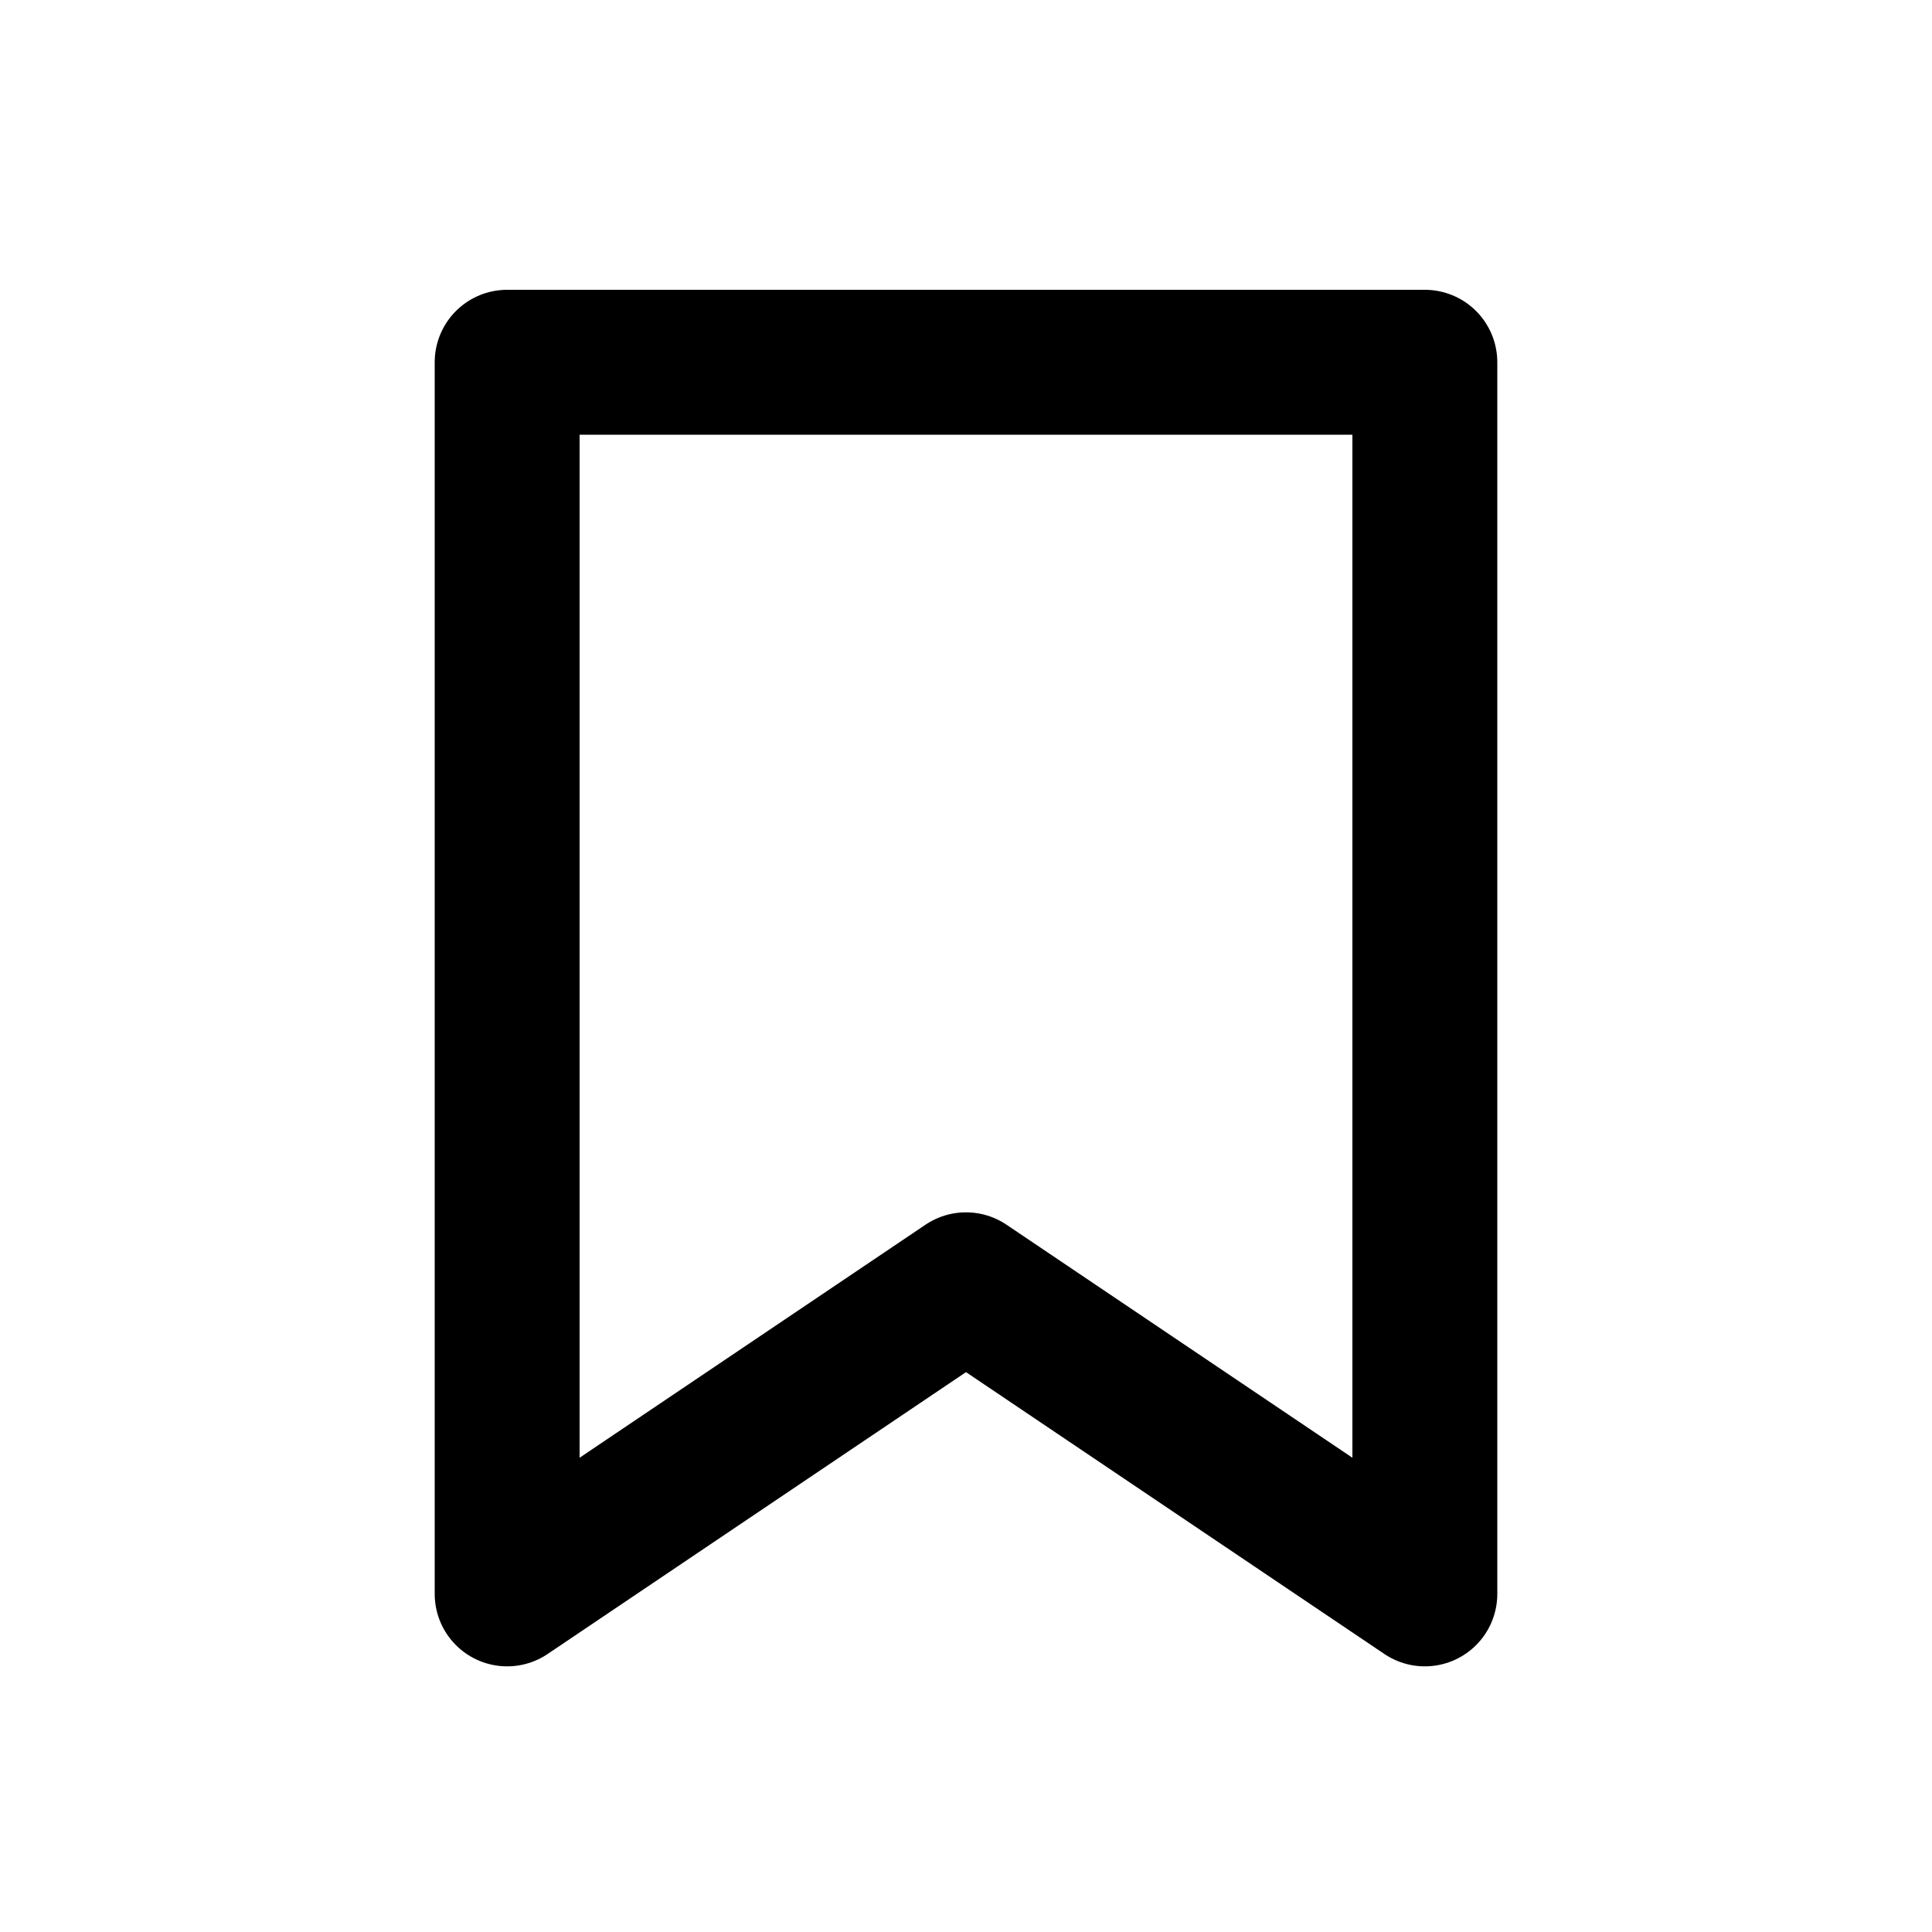
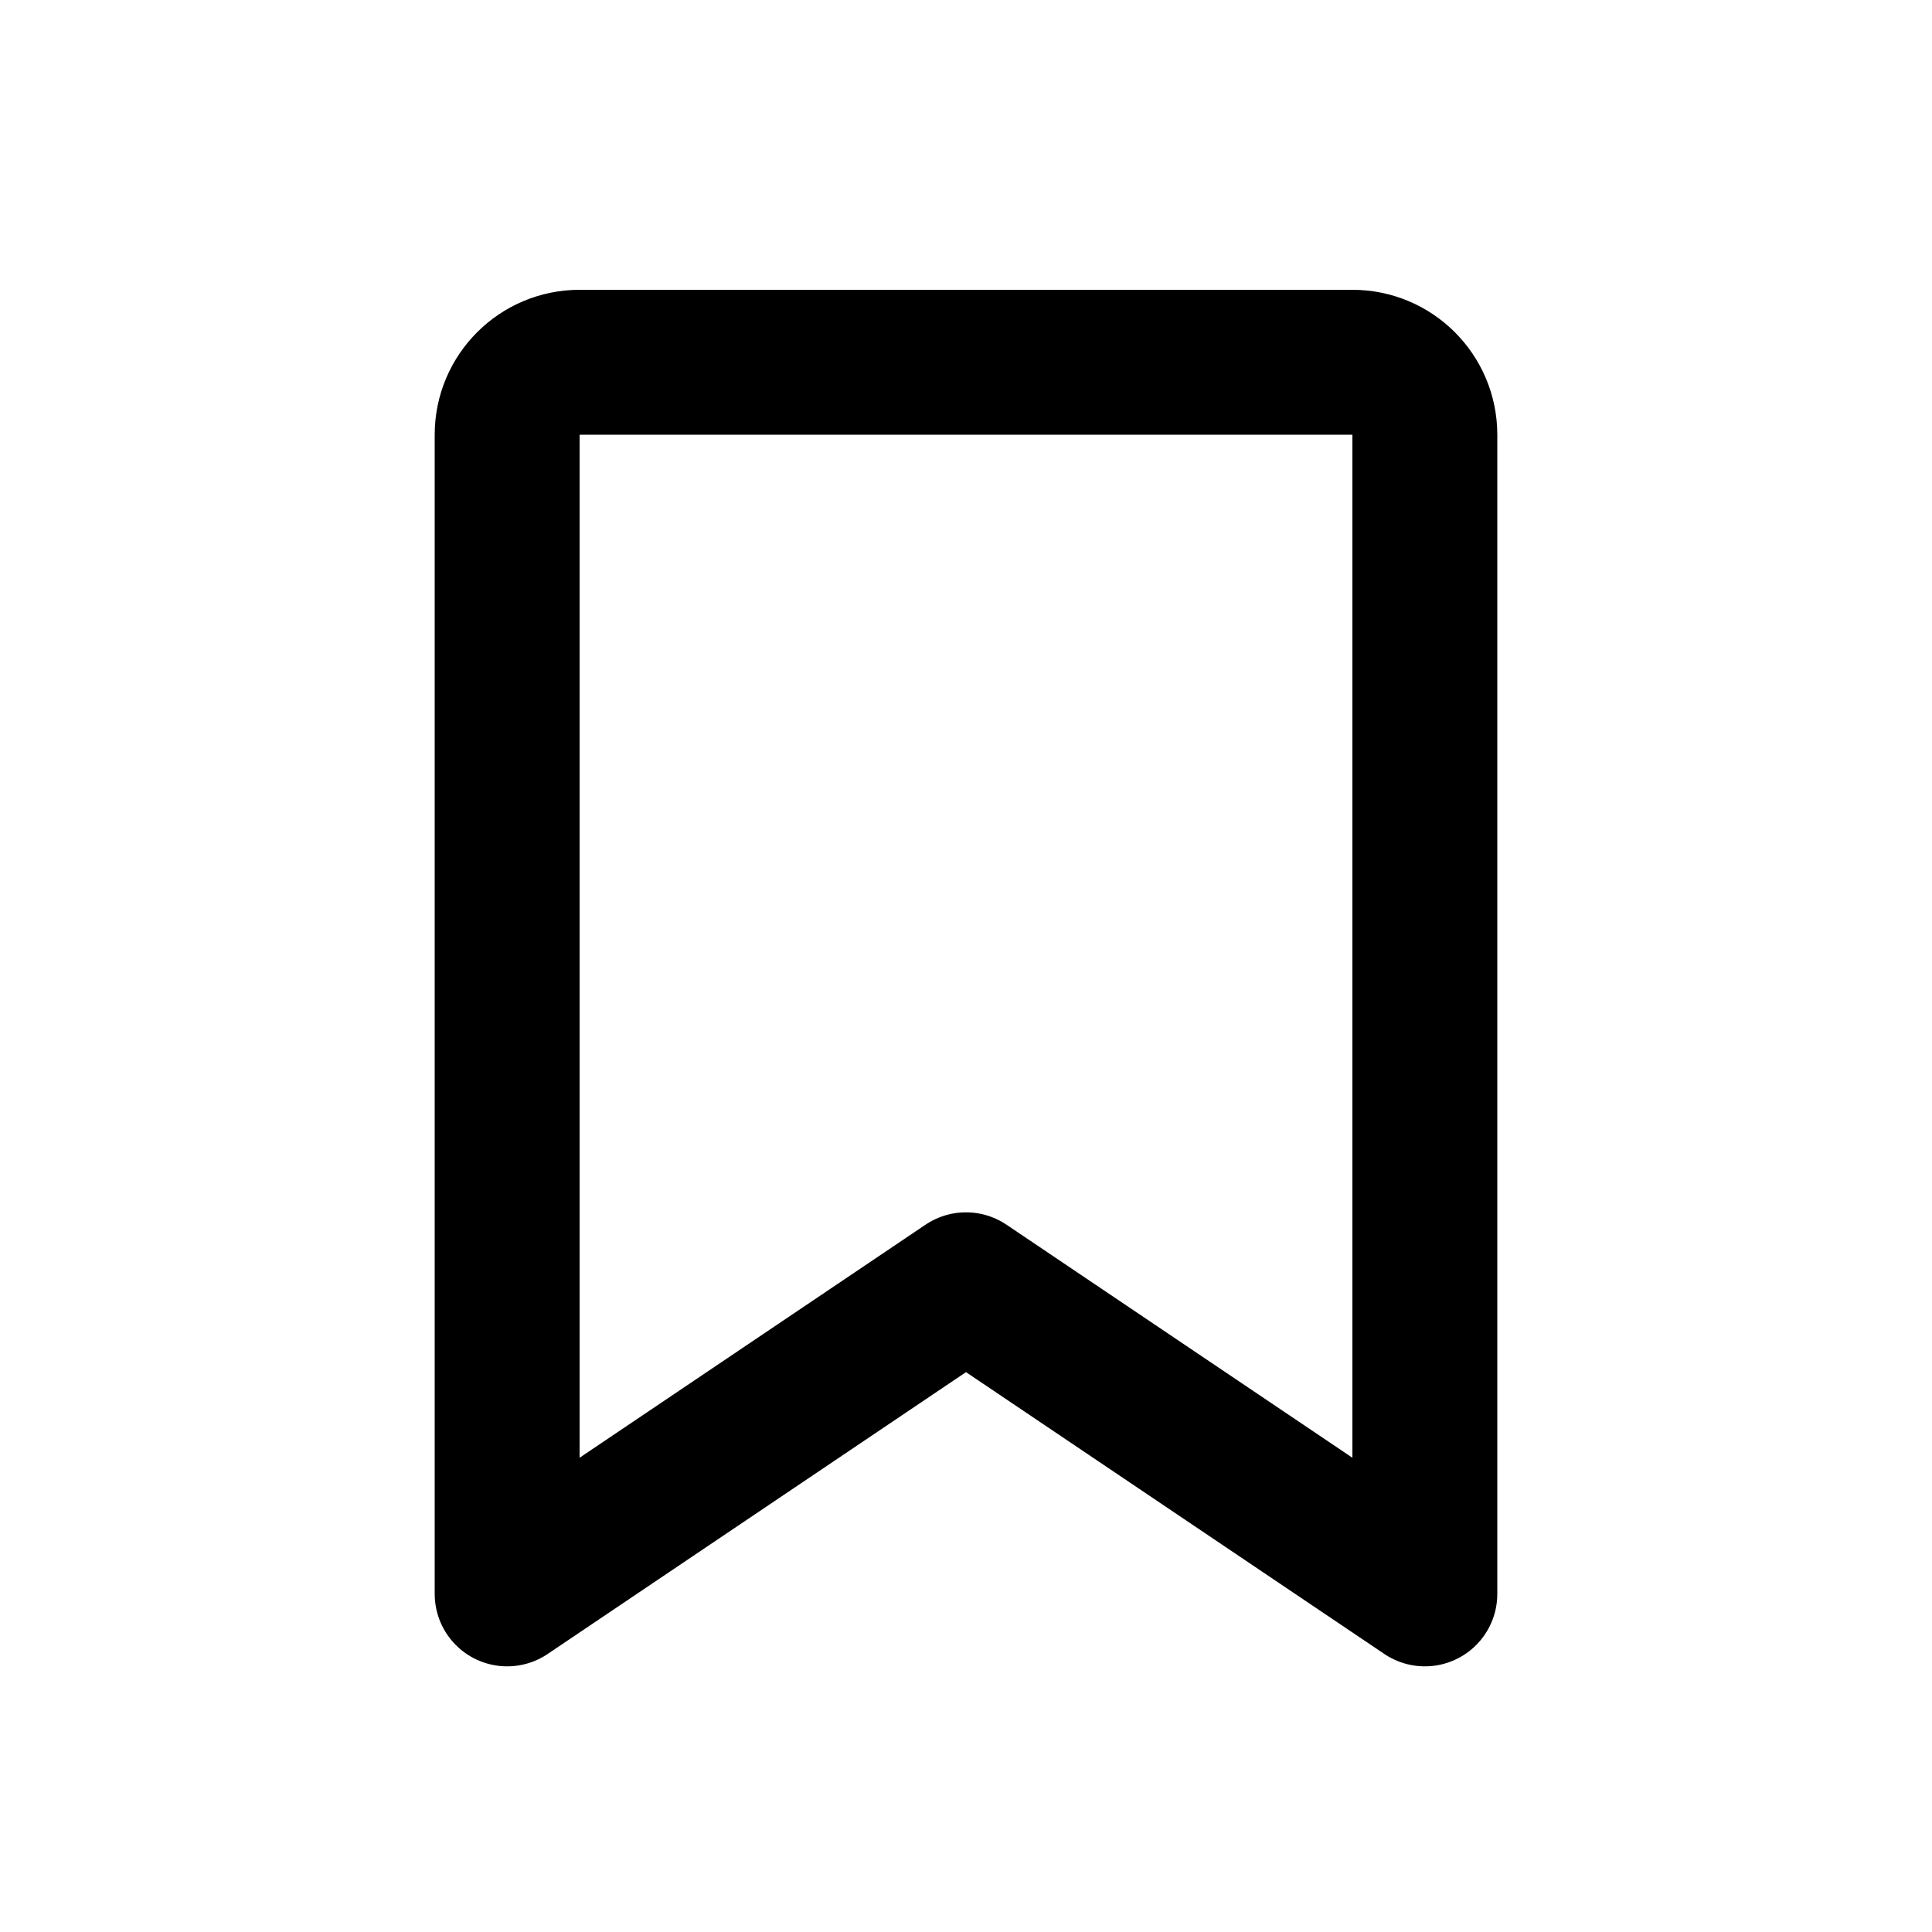
<svg xmlns="http://www.w3.org/2000/svg" viewBox="0 0 20 20" fill="none" stroke="#000" stroke-width="1.5" stroke-linecap="round" stroke-linejoin="round">
-   <path d="M5.25 3.75h9.5v12.75l-4.75-3.2-4.75 3.2z" />
+   <path d="M6 3.75h8a.75.75 0 0 1 .75.75v12l-4.75-3.2-4.75 3.2v-12A.75.75 0 0 1 6 3.75z" />
</svg>
